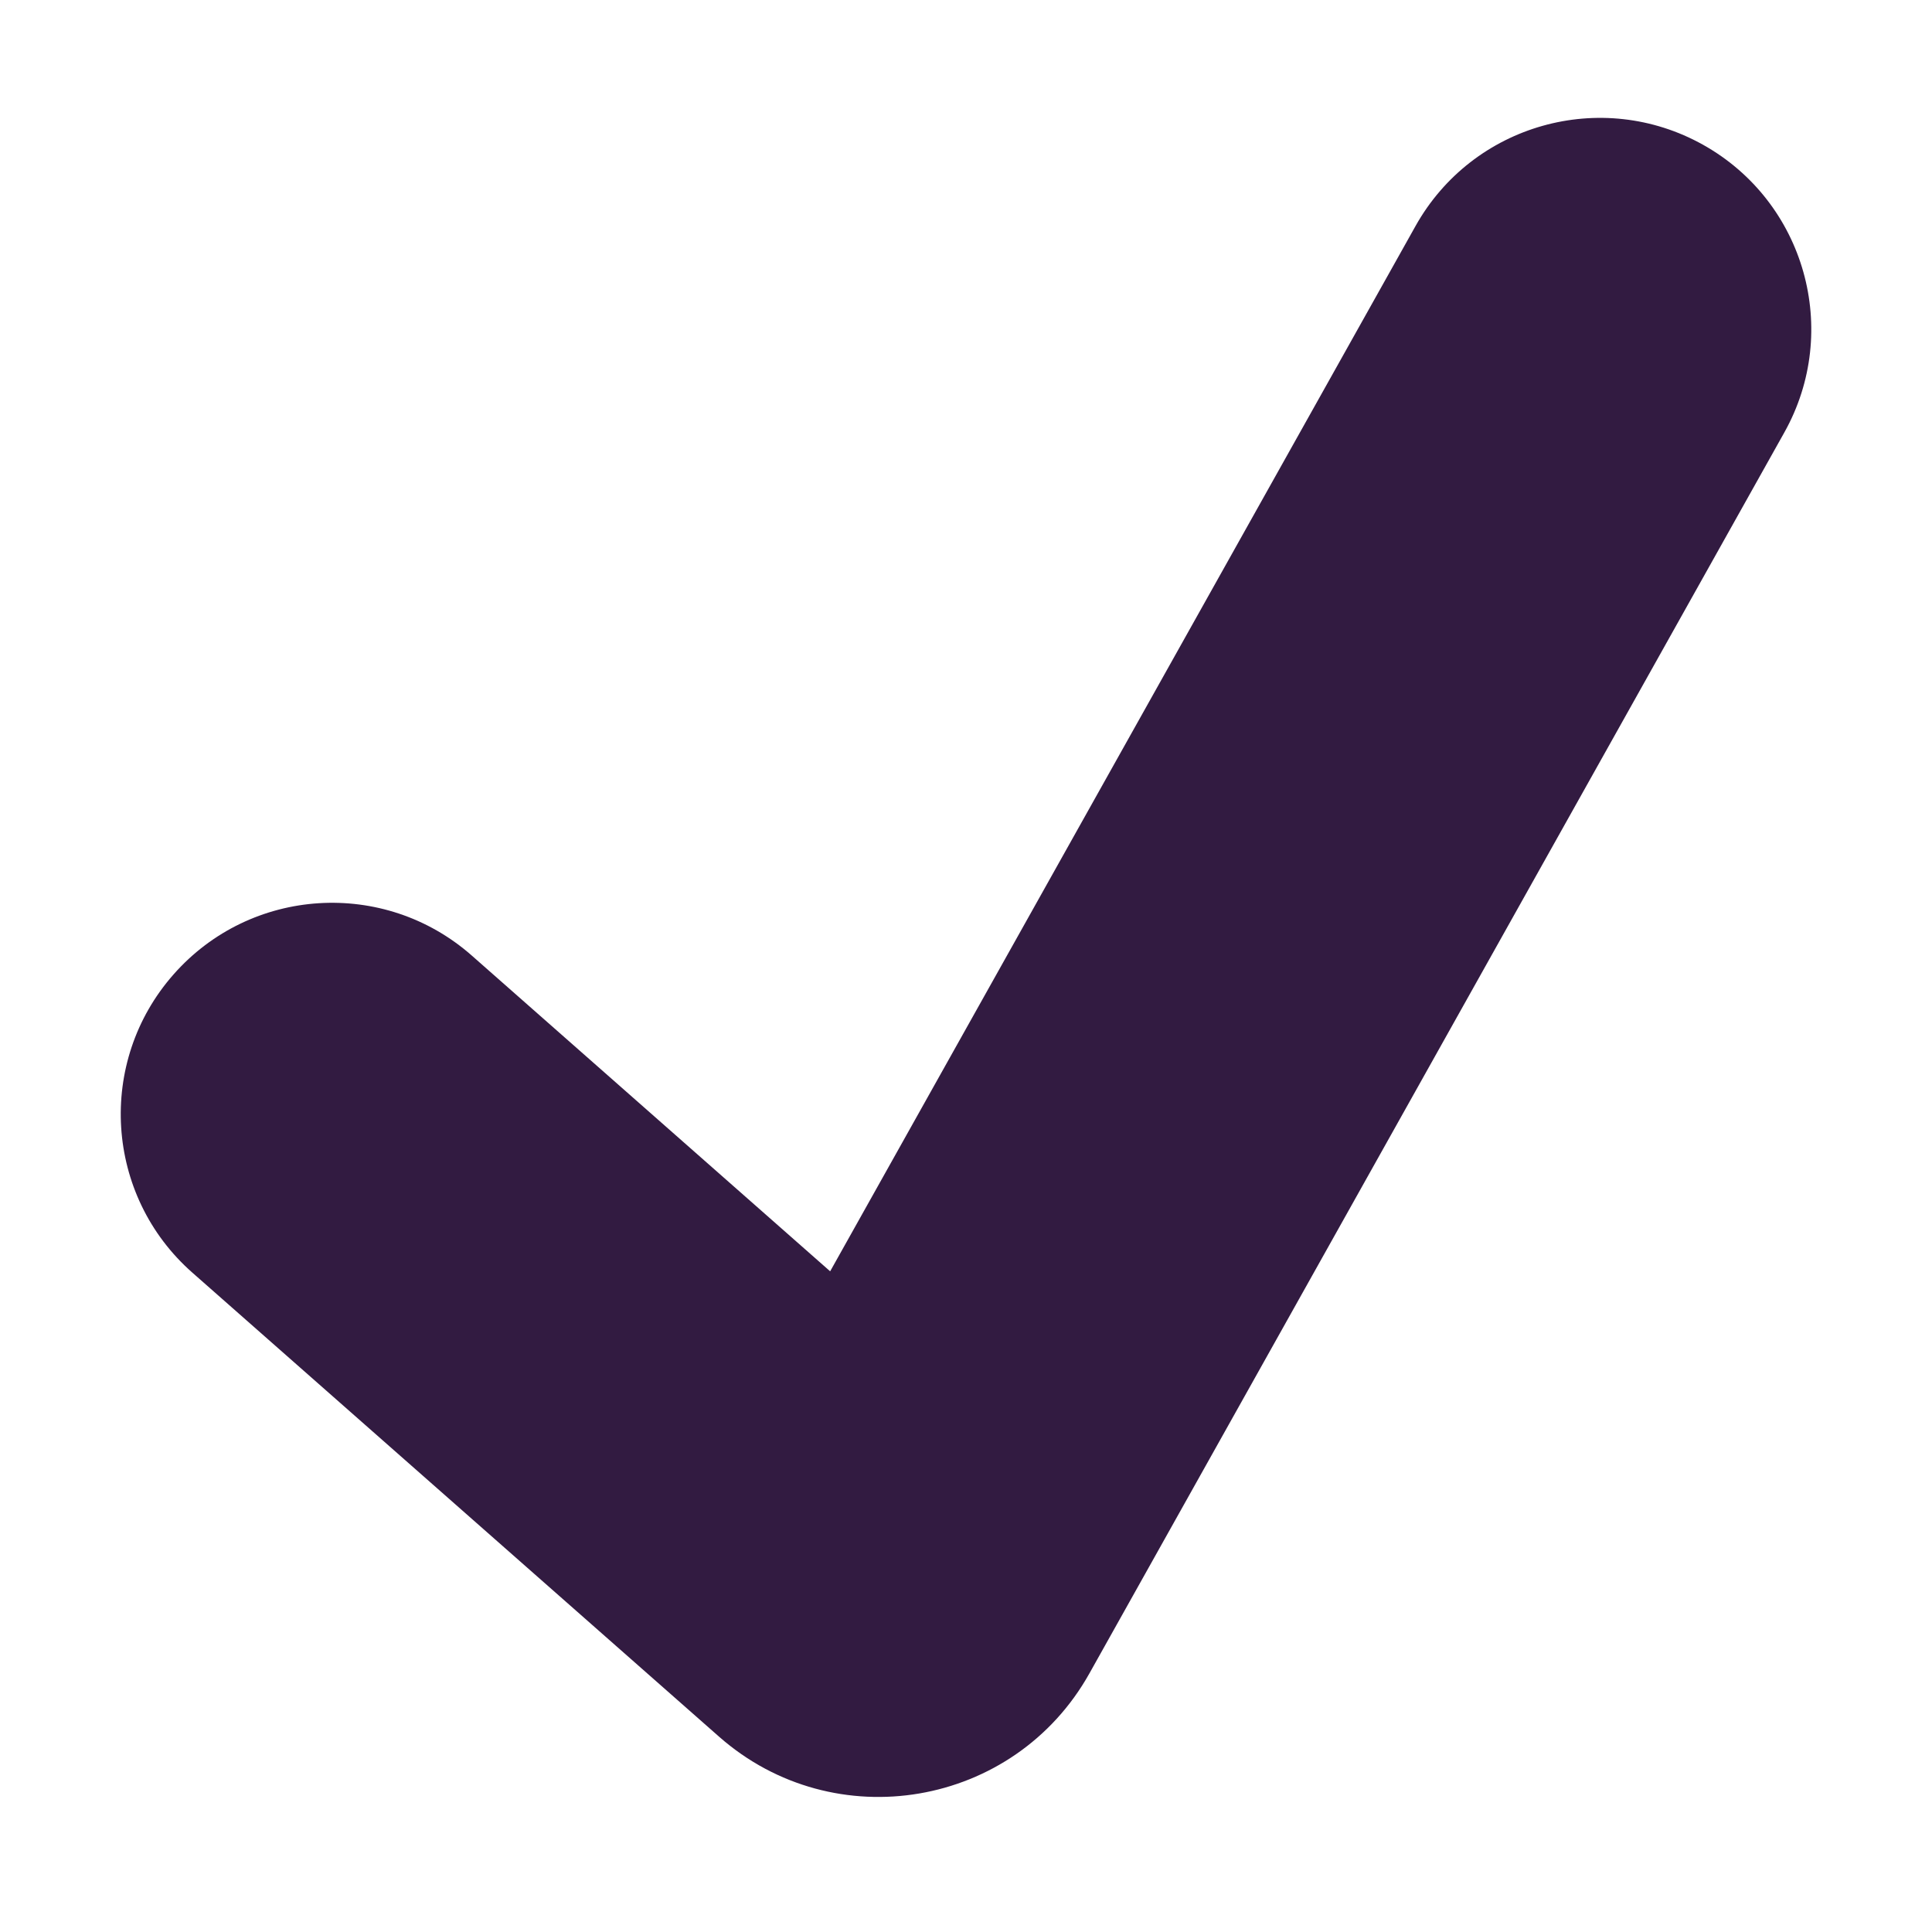
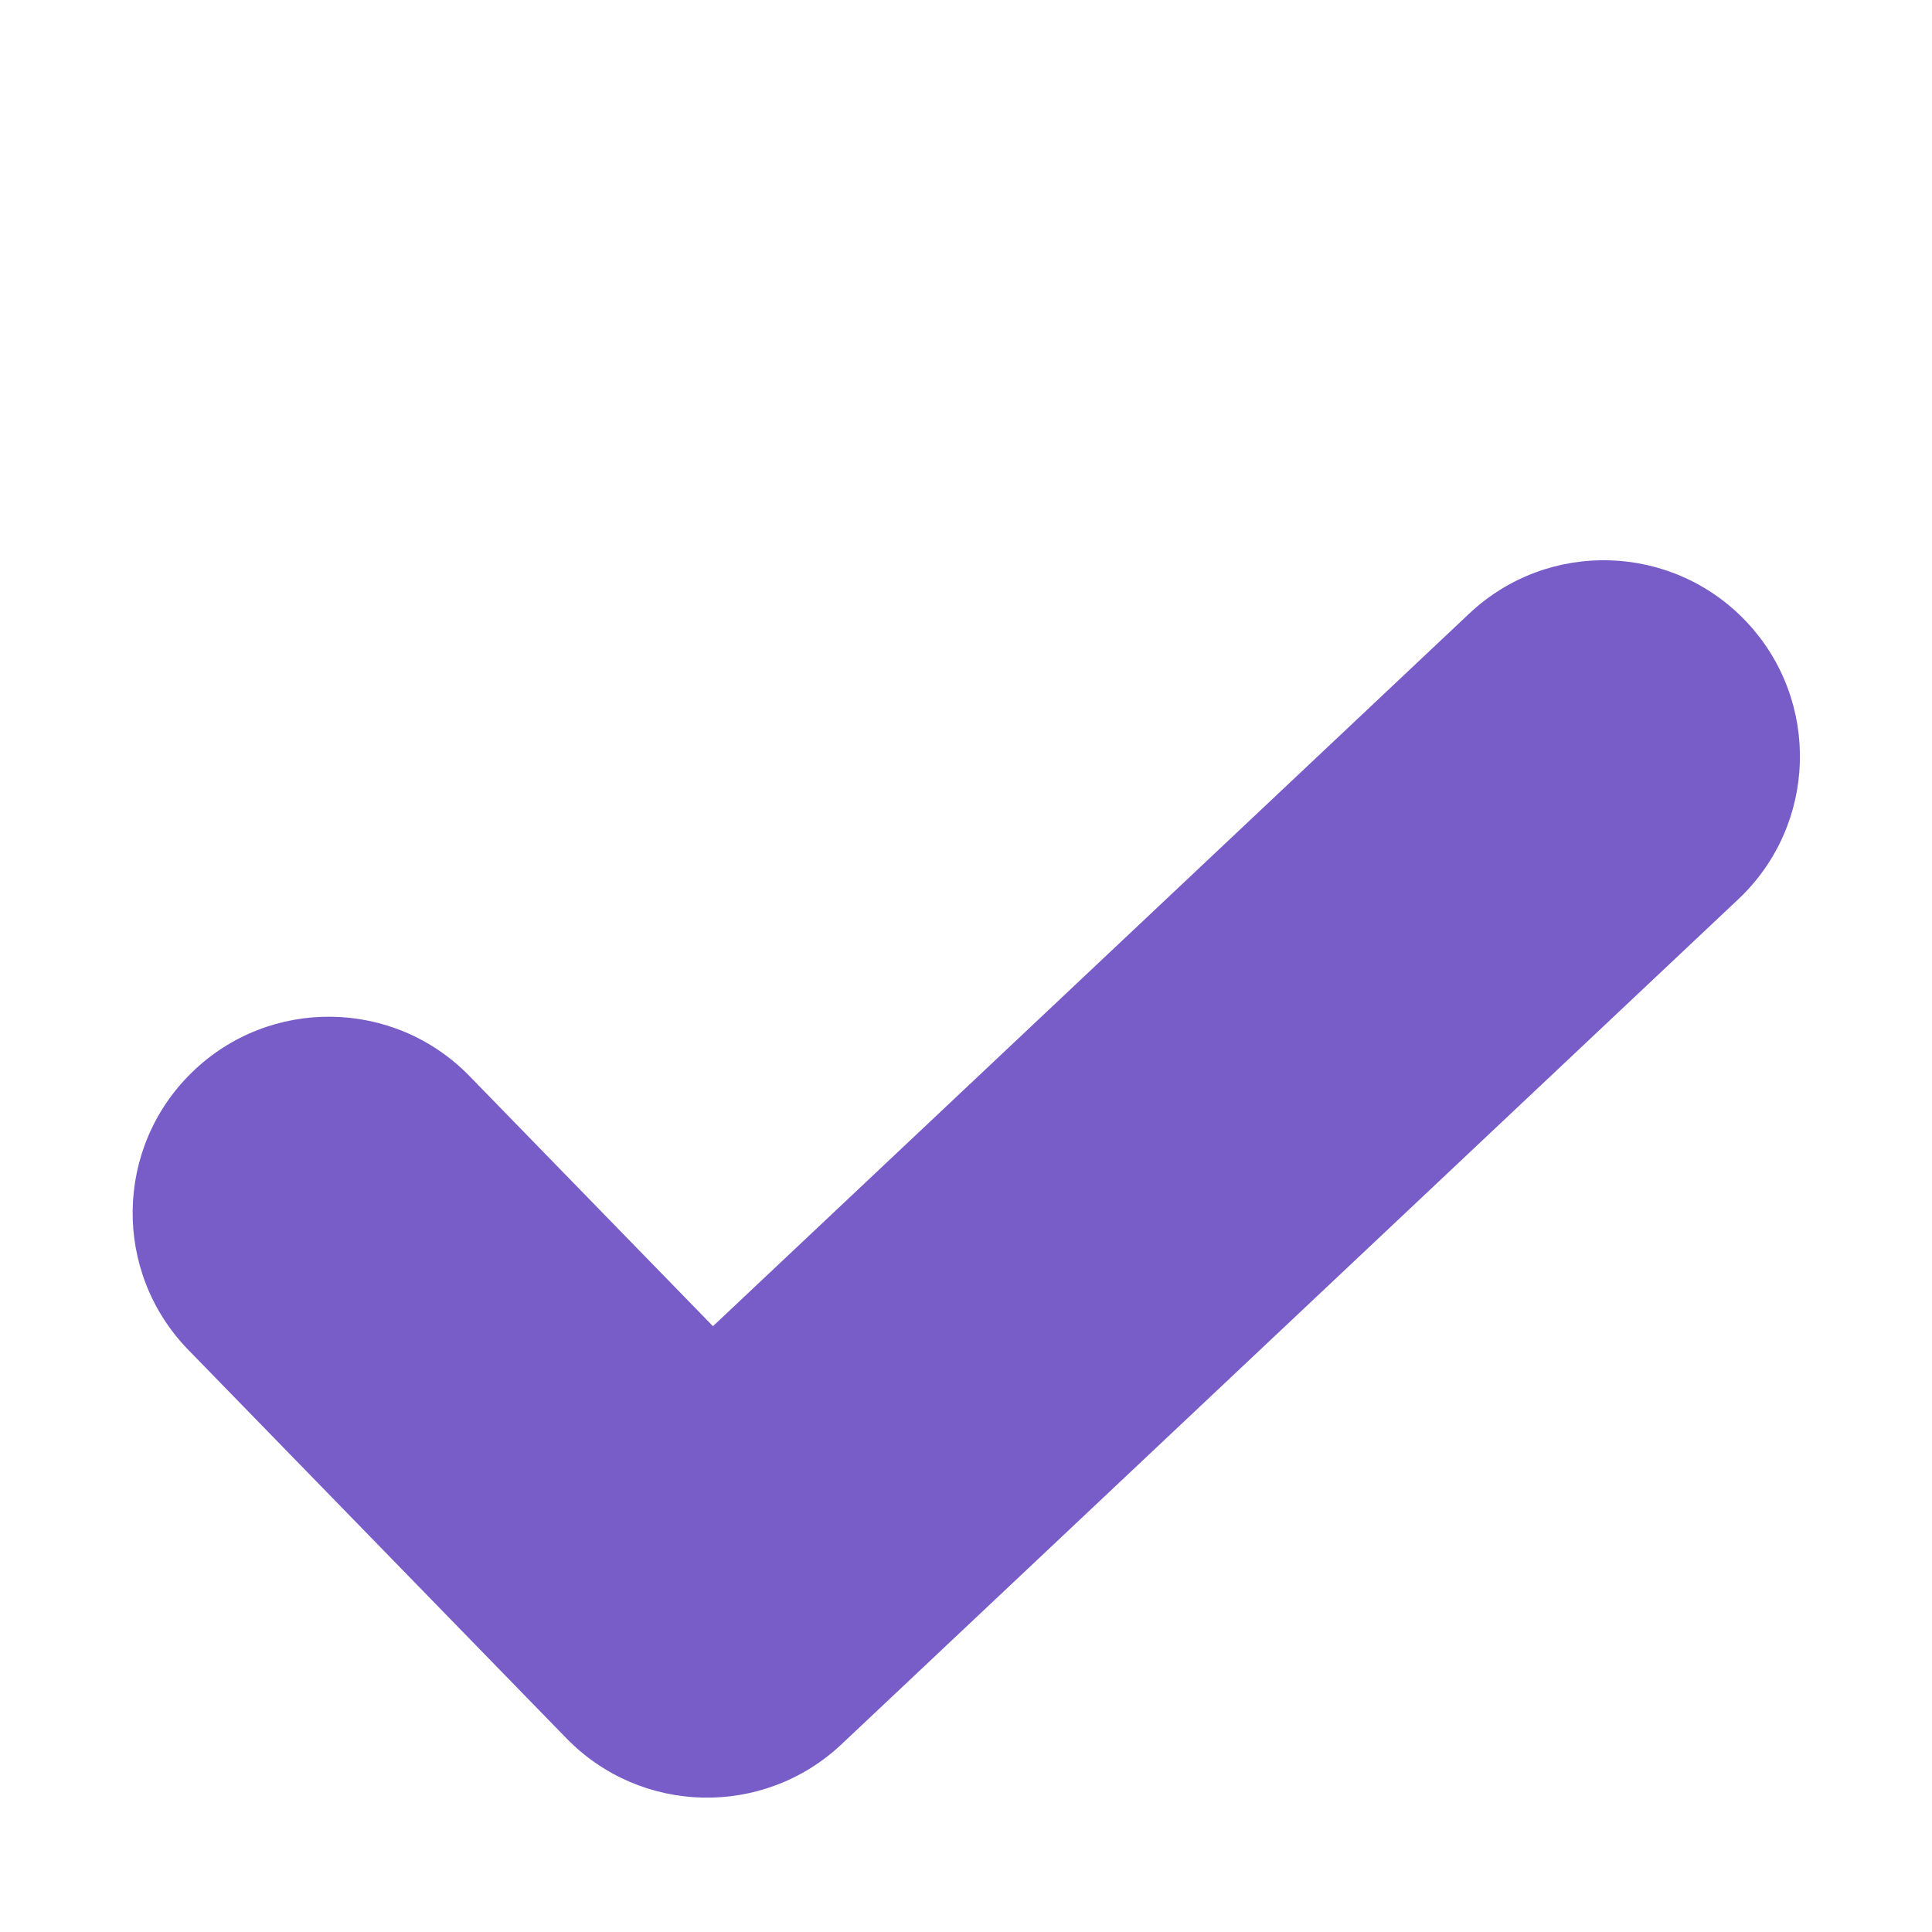
<svg xmlns="http://www.w3.org/2000/svg" width="32" height="32" viewBox="0 0 32 32" fill="none">
-   <path d="M28.21 2.399C29.897 3.344 30.498 5.477 29.554 7.163L18.044 27.717C16.799 29.94 13.821 30.448 11.909 28.764L3.186 21.079C1.736 19.802 1.596 17.59 2.874 16.14C4.152 14.689 6.363 14.549 7.814 15.827L13.75 21.057L23.446 3.743C24.391 2.056 26.523 1.455 28.21 2.399Z" fill="#321B41" />
+   <path fill-rule="evenodd" clip-rule="evenodd" d="M28.928 10.3C30.159 11.607 30.098 13.664 28.791 14.895L13.939 28.89C12.648 30.107 10.619 30.063 9.382 28.792L3.118 22.357C1.866 21.07 1.894 19.013 3.18 17.761C4.466 16.509 6.524 16.537 7.776 17.823L11.809 21.966L24.334 10.164C25.64 8.933 27.697 8.994 28.928 10.3Z" fill="#785DC8" />
</svg>
